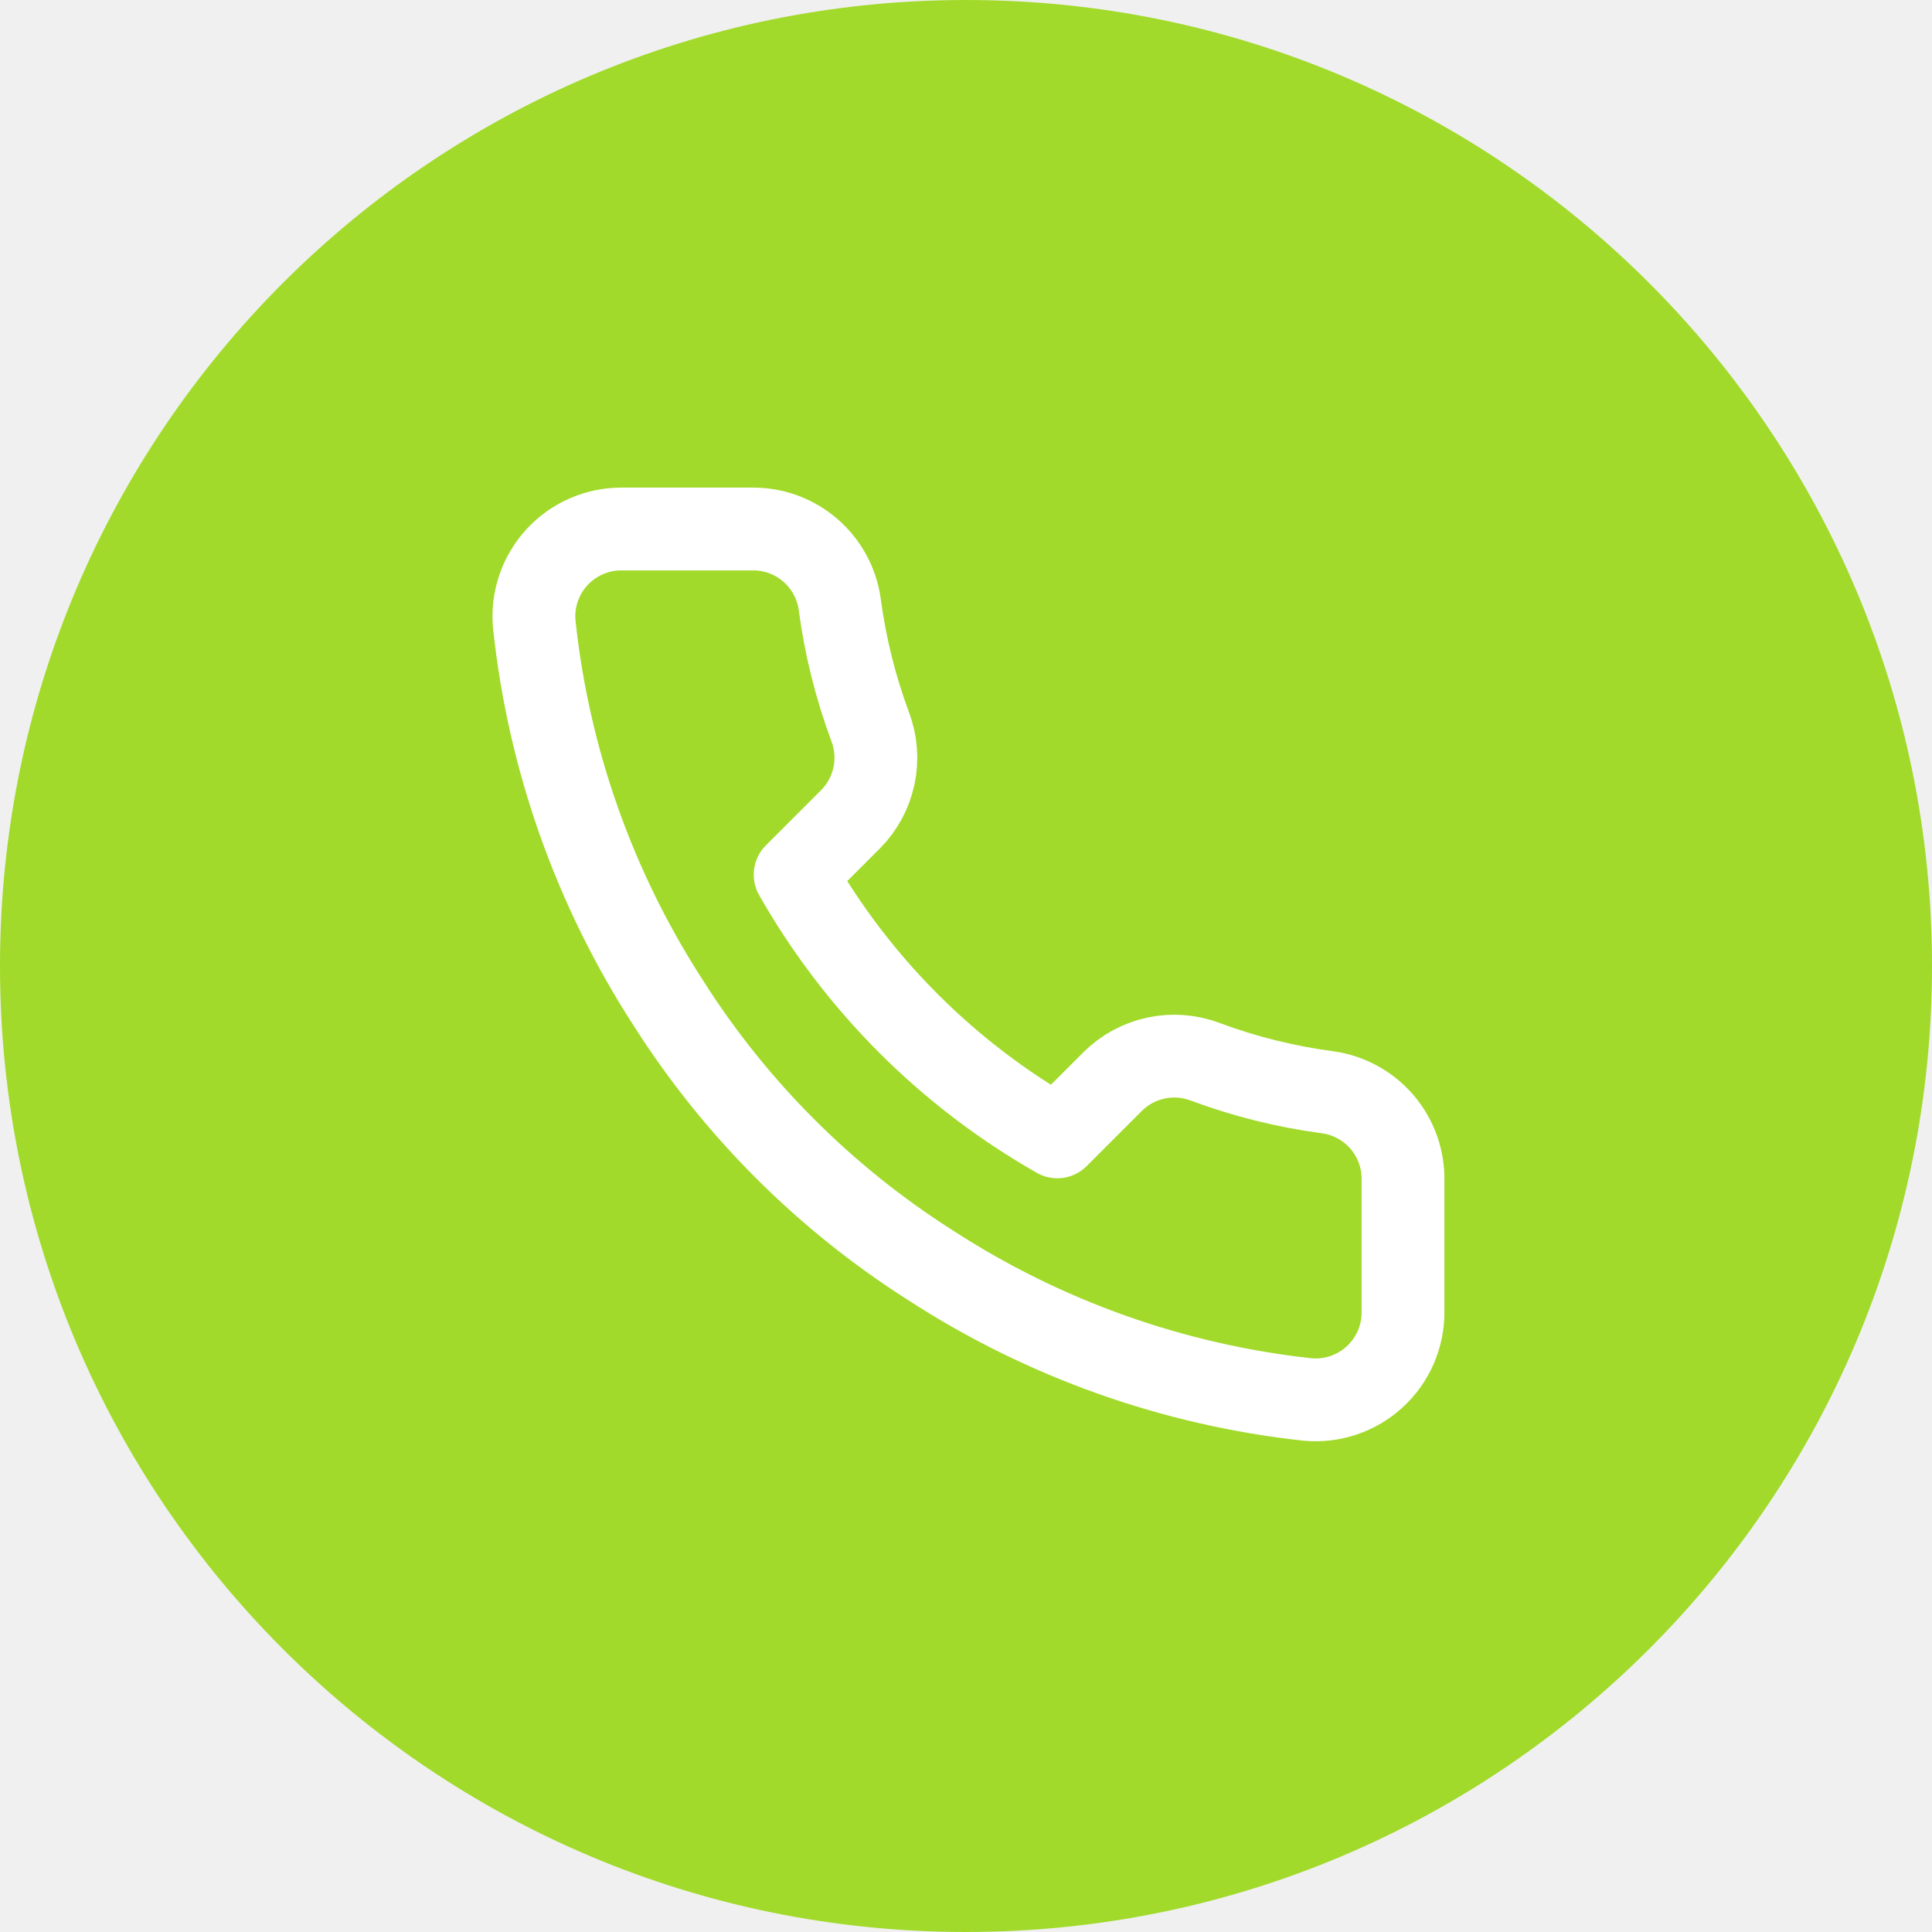
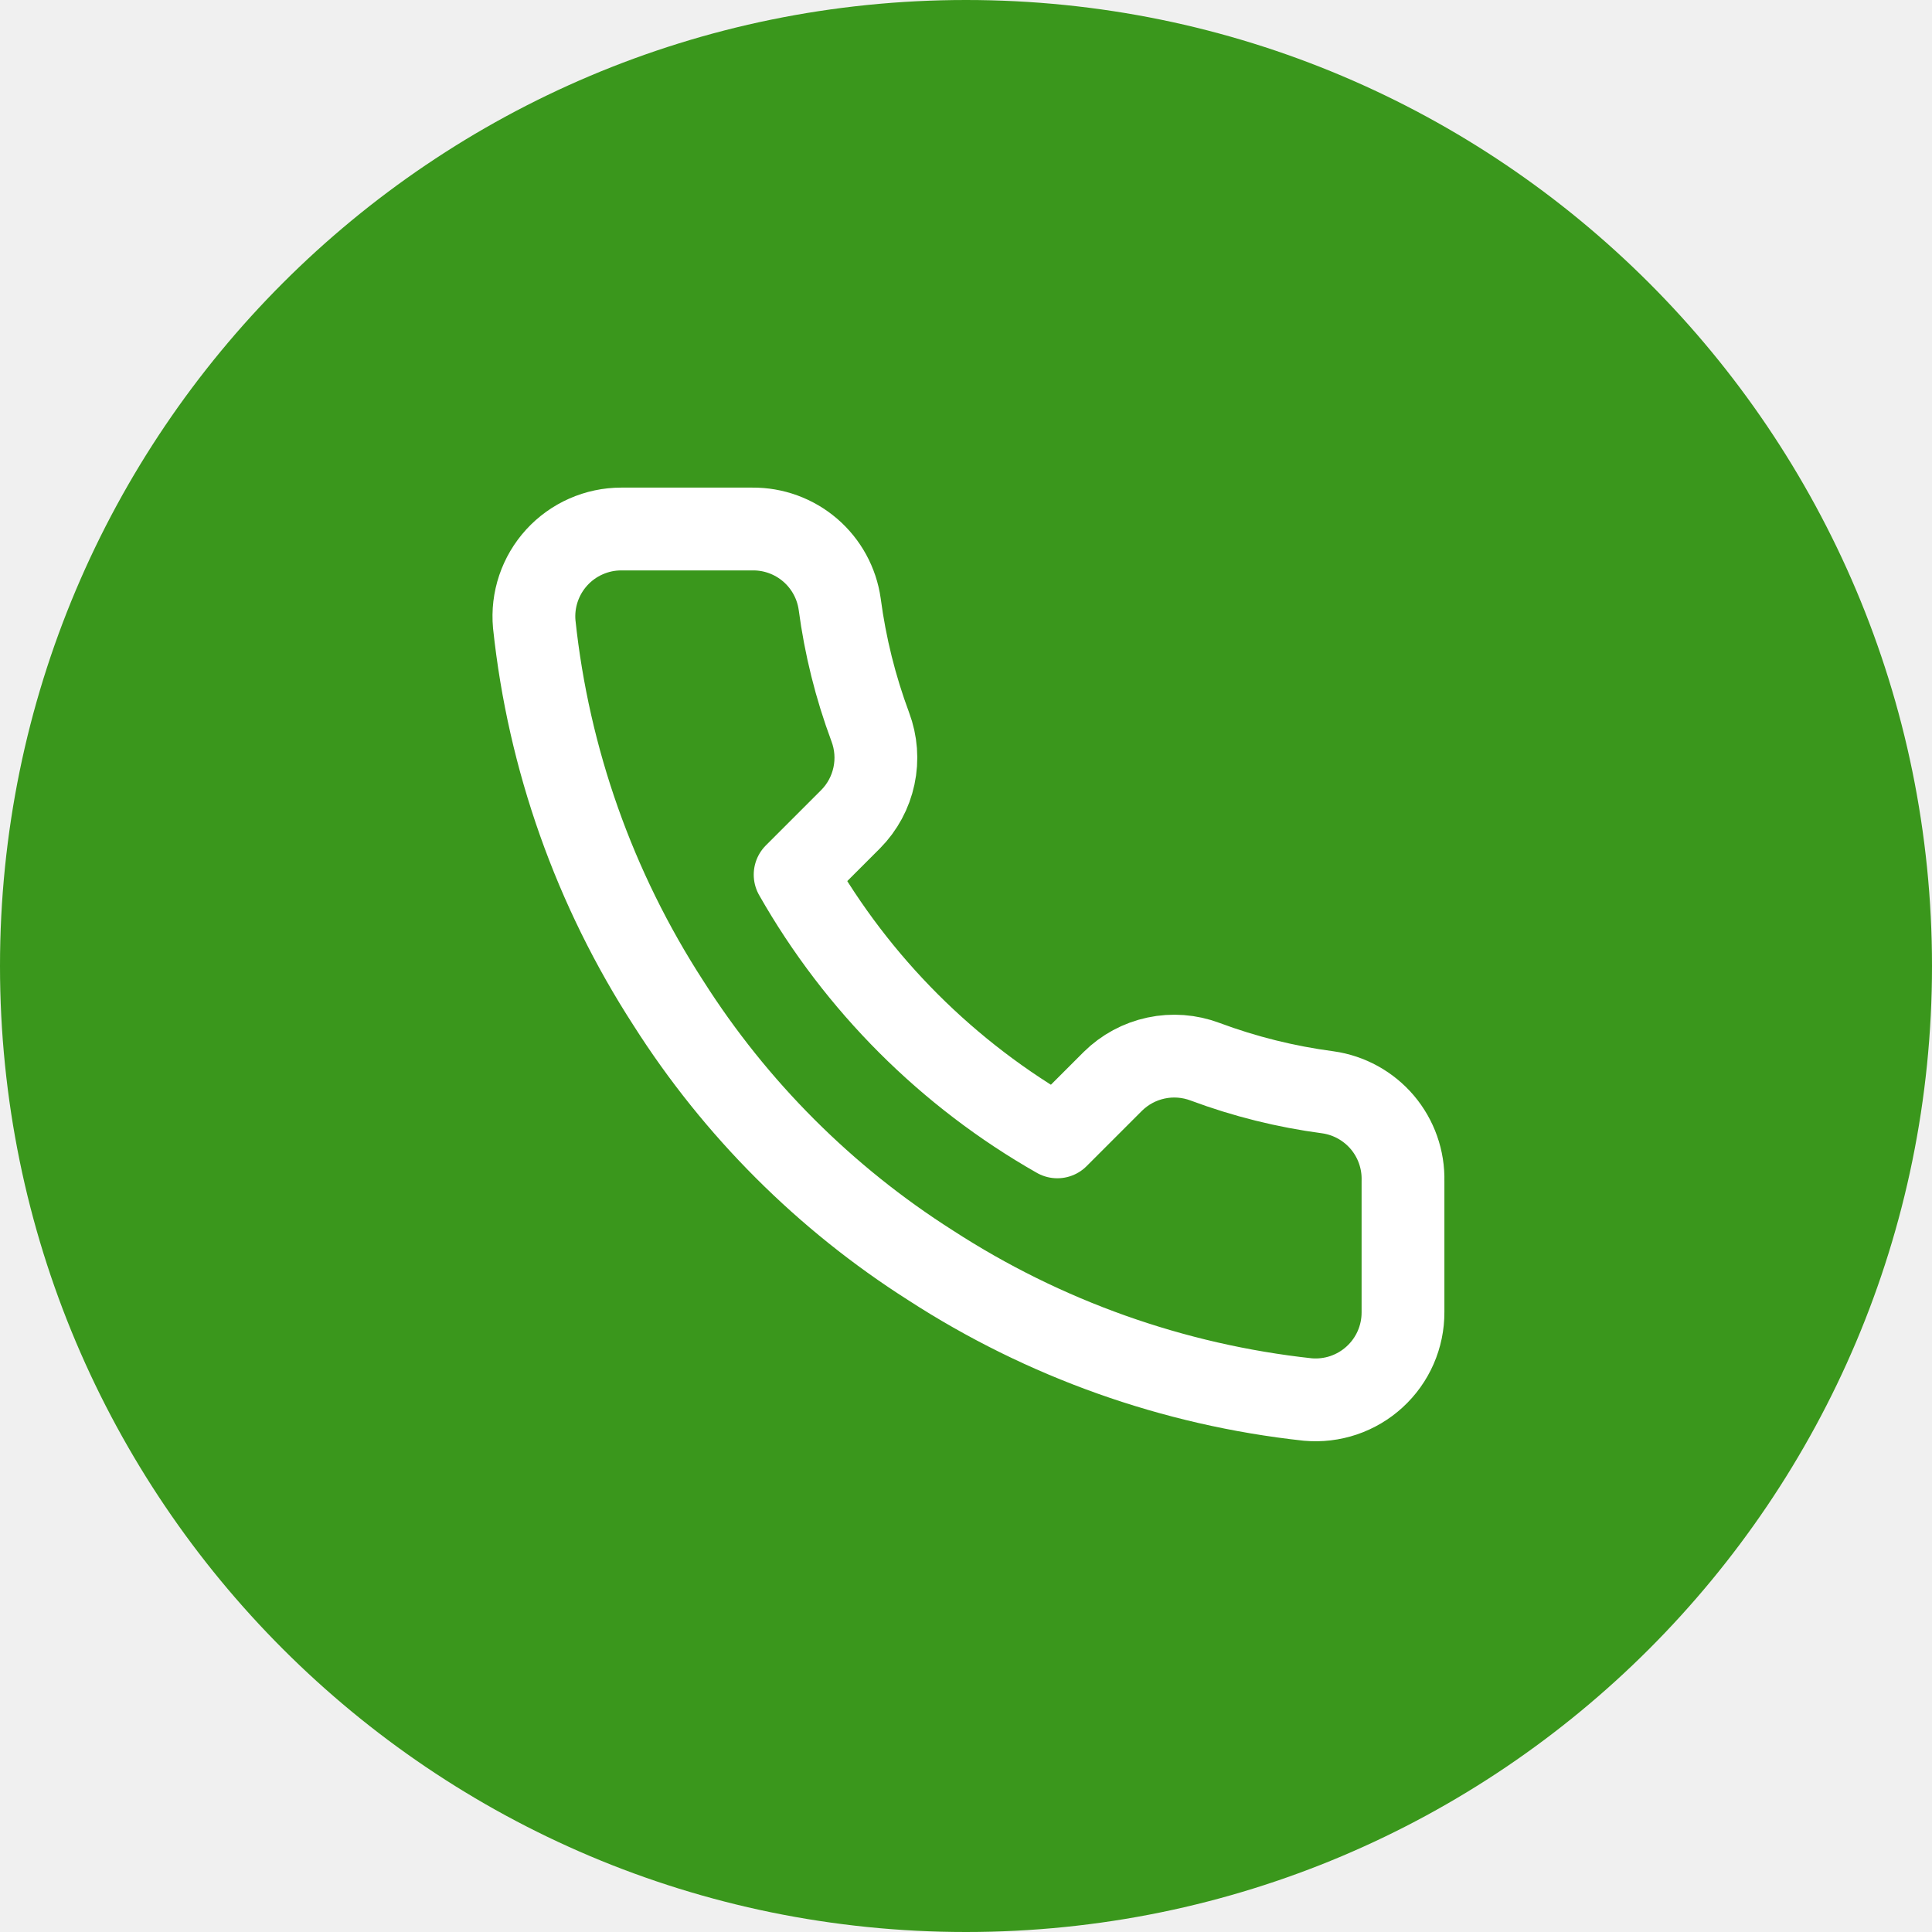
<svg xmlns="http://www.w3.org/2000/svg" width="70" height="70" viewBox="0 0 70 70" fill="none">
-   <circle cx="35" cy="35" r="35" fill="#A1DA2A" />
+   <circle cx="35" cy="35" r="35" fill="#3a971c" />
  <path d="M50.833 42.79V47.54C50.835 47.981 50.745 48.417 50.568 48.822C50.392 49.225 50.132 49.588 49.807 49.886C49.483 50.184 49.099 50.411 48.681 50.553C48.264 50.694 47.821 50.746 47.382 50.707C42.51 50.177 37.829 48.512 33.718 45.846C29.892 43.415 26.648 40.171 24.218 36.346C21.542 32.215 19.876 27.512 19.357 22.618C19.317 22.18 19.369 21.739 19.509 21.323C19.65 20.906 19.875 20.523 20.172 20.198C20.468 19.874 20.829 19.614 21.231 19.437C21.633 19.259 22.068 19.167 22.508 19.167H27.258C28.026 19.159 28.771 19.431 29.354 19.932C29.936 20.433 30.317 21.129 30.424 21.89C30.625 23.41 30.997 24.903 31.532 26.339C31.745 26.906 31.792 27.522 31.665 28.114C31.539 28.706 31.246 29.25 30.82 29.68L28.809 31.691C31.063 35.655 34.345 38.937 38.309 41.191L40.32 39.18C40.751 38.754 41.294 38.461 41.886 38.335C42.478 38.208 43.094 38.255 43.661 38.468C45.097 39.004 46.59 39.375 48.11 39.576C48.879 39.684 49.581 40.072 50.084 40.664C50.586 41.257 50.853 42.014 50.833 42.79Z" stroke="white" stroke-width="3" stroke-linecap="round" stroke-linejoin="round" />
</svg>
